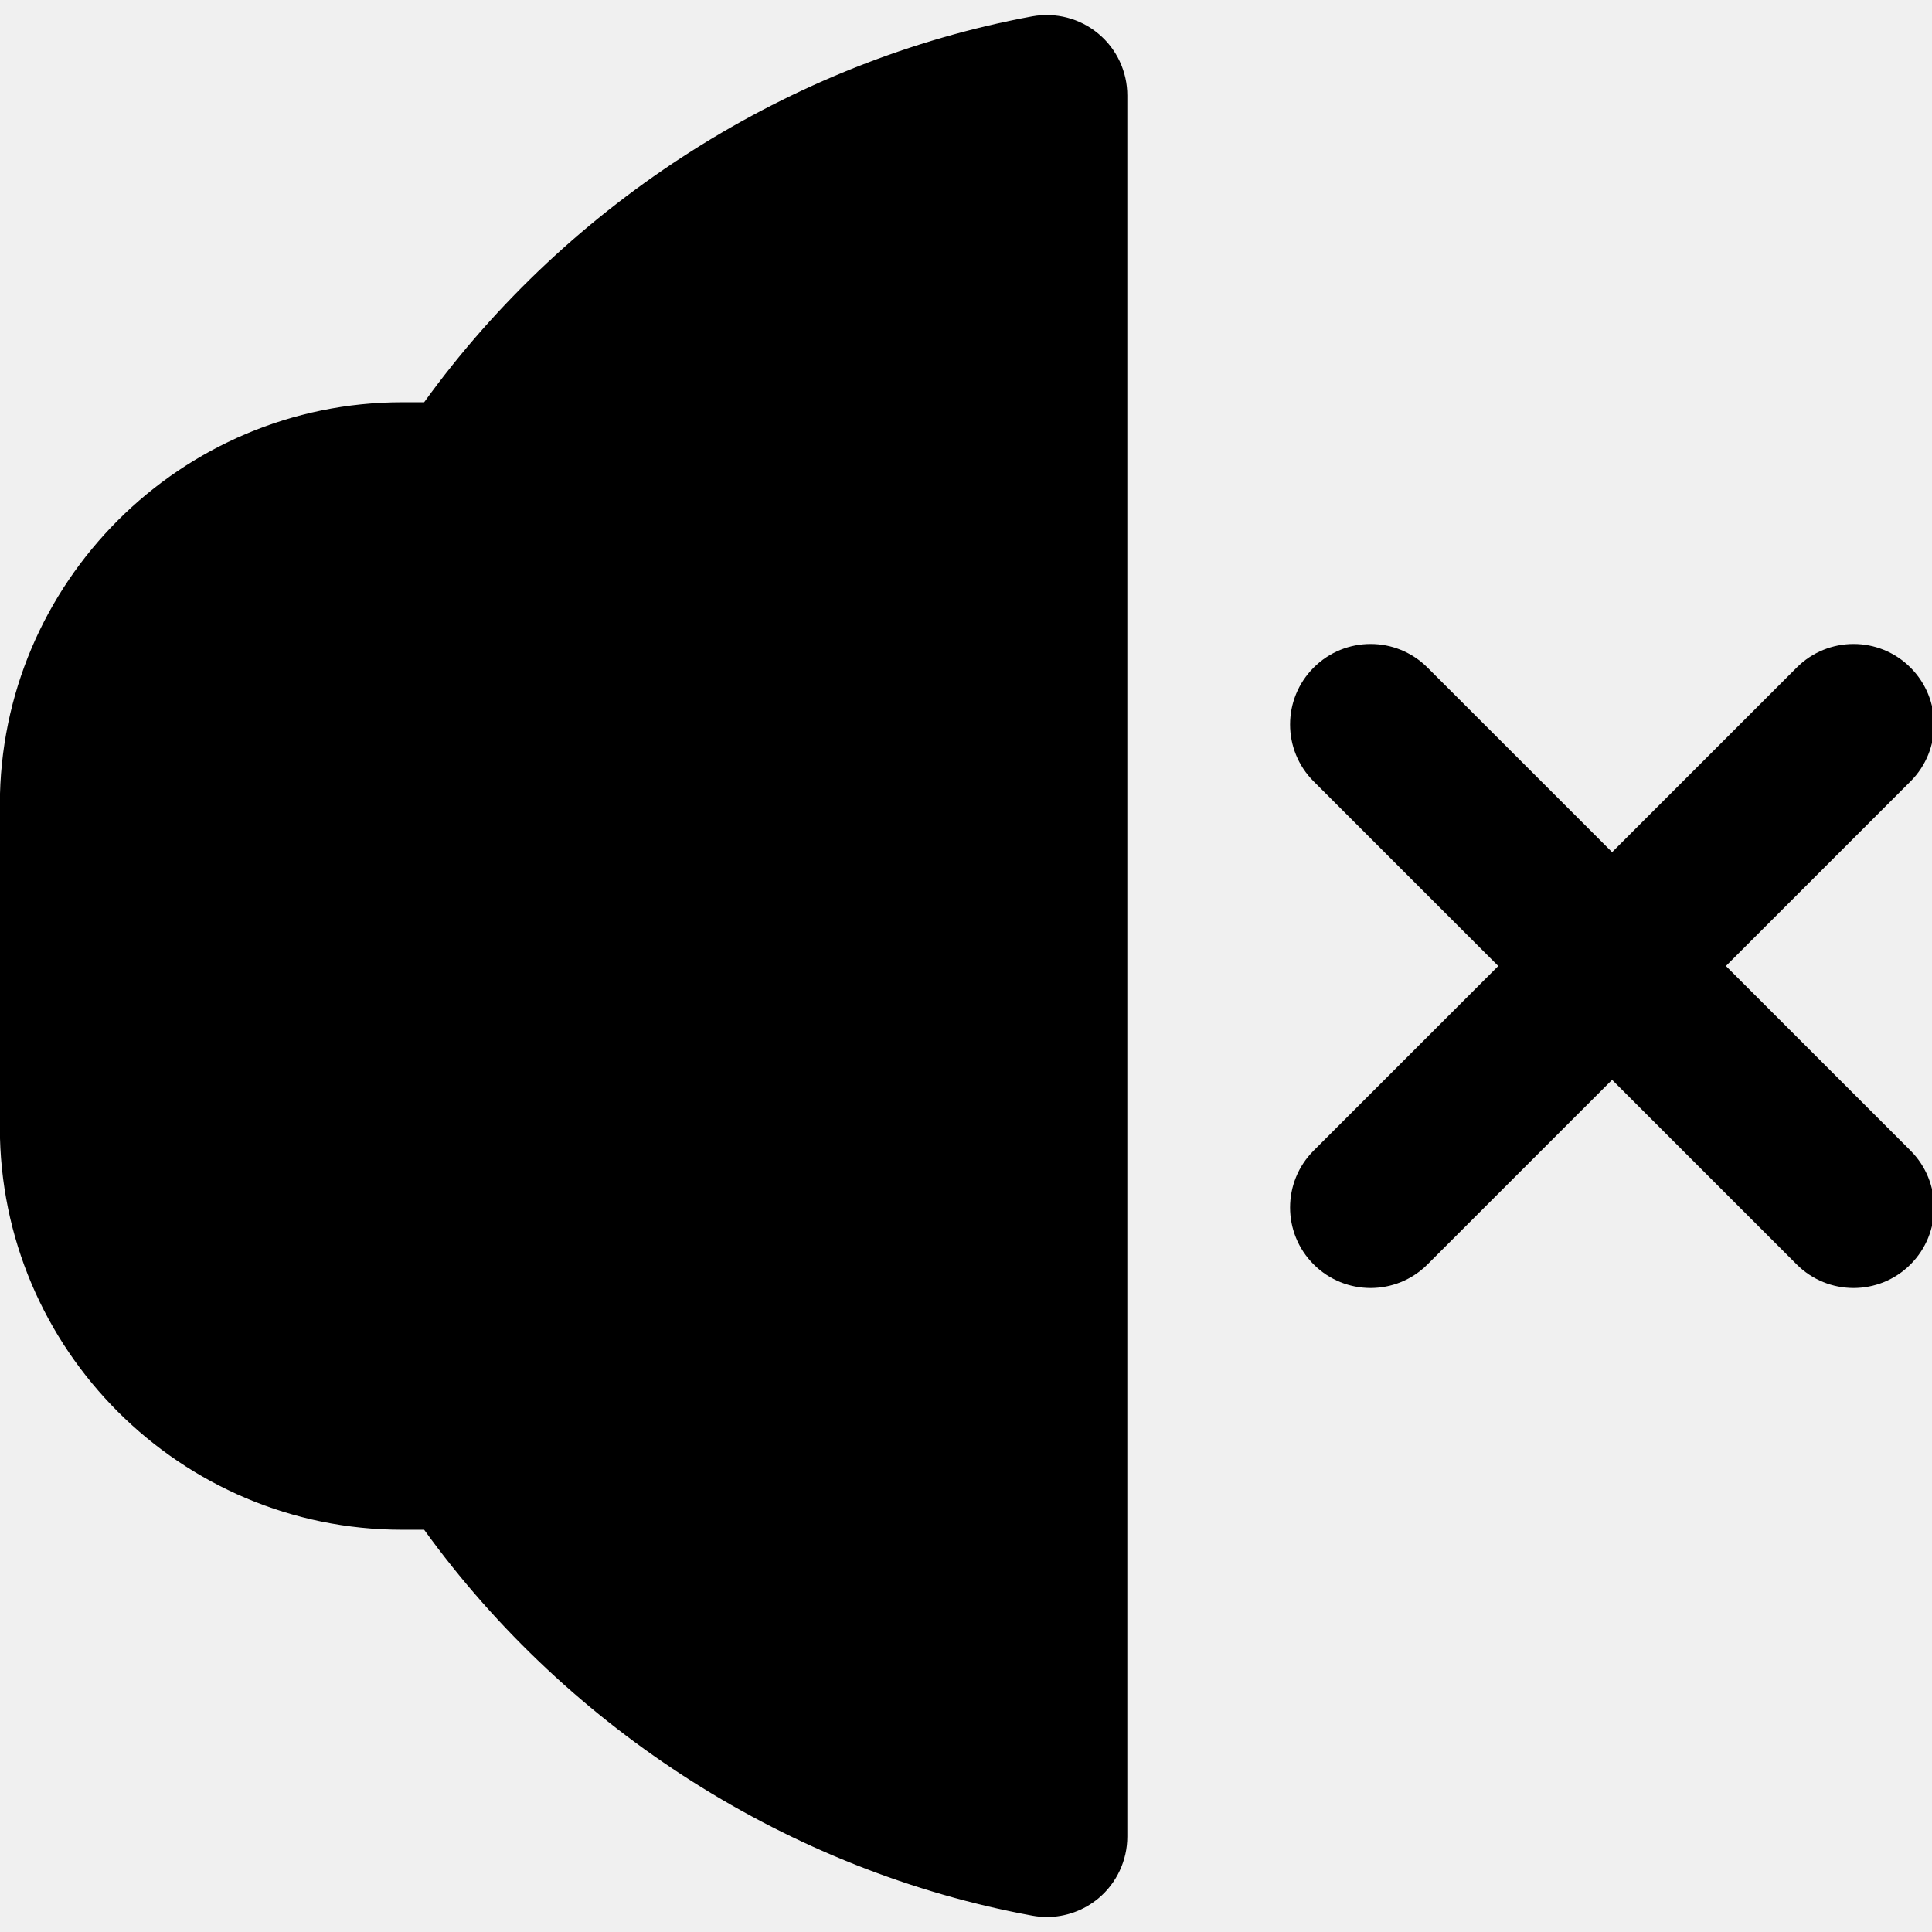
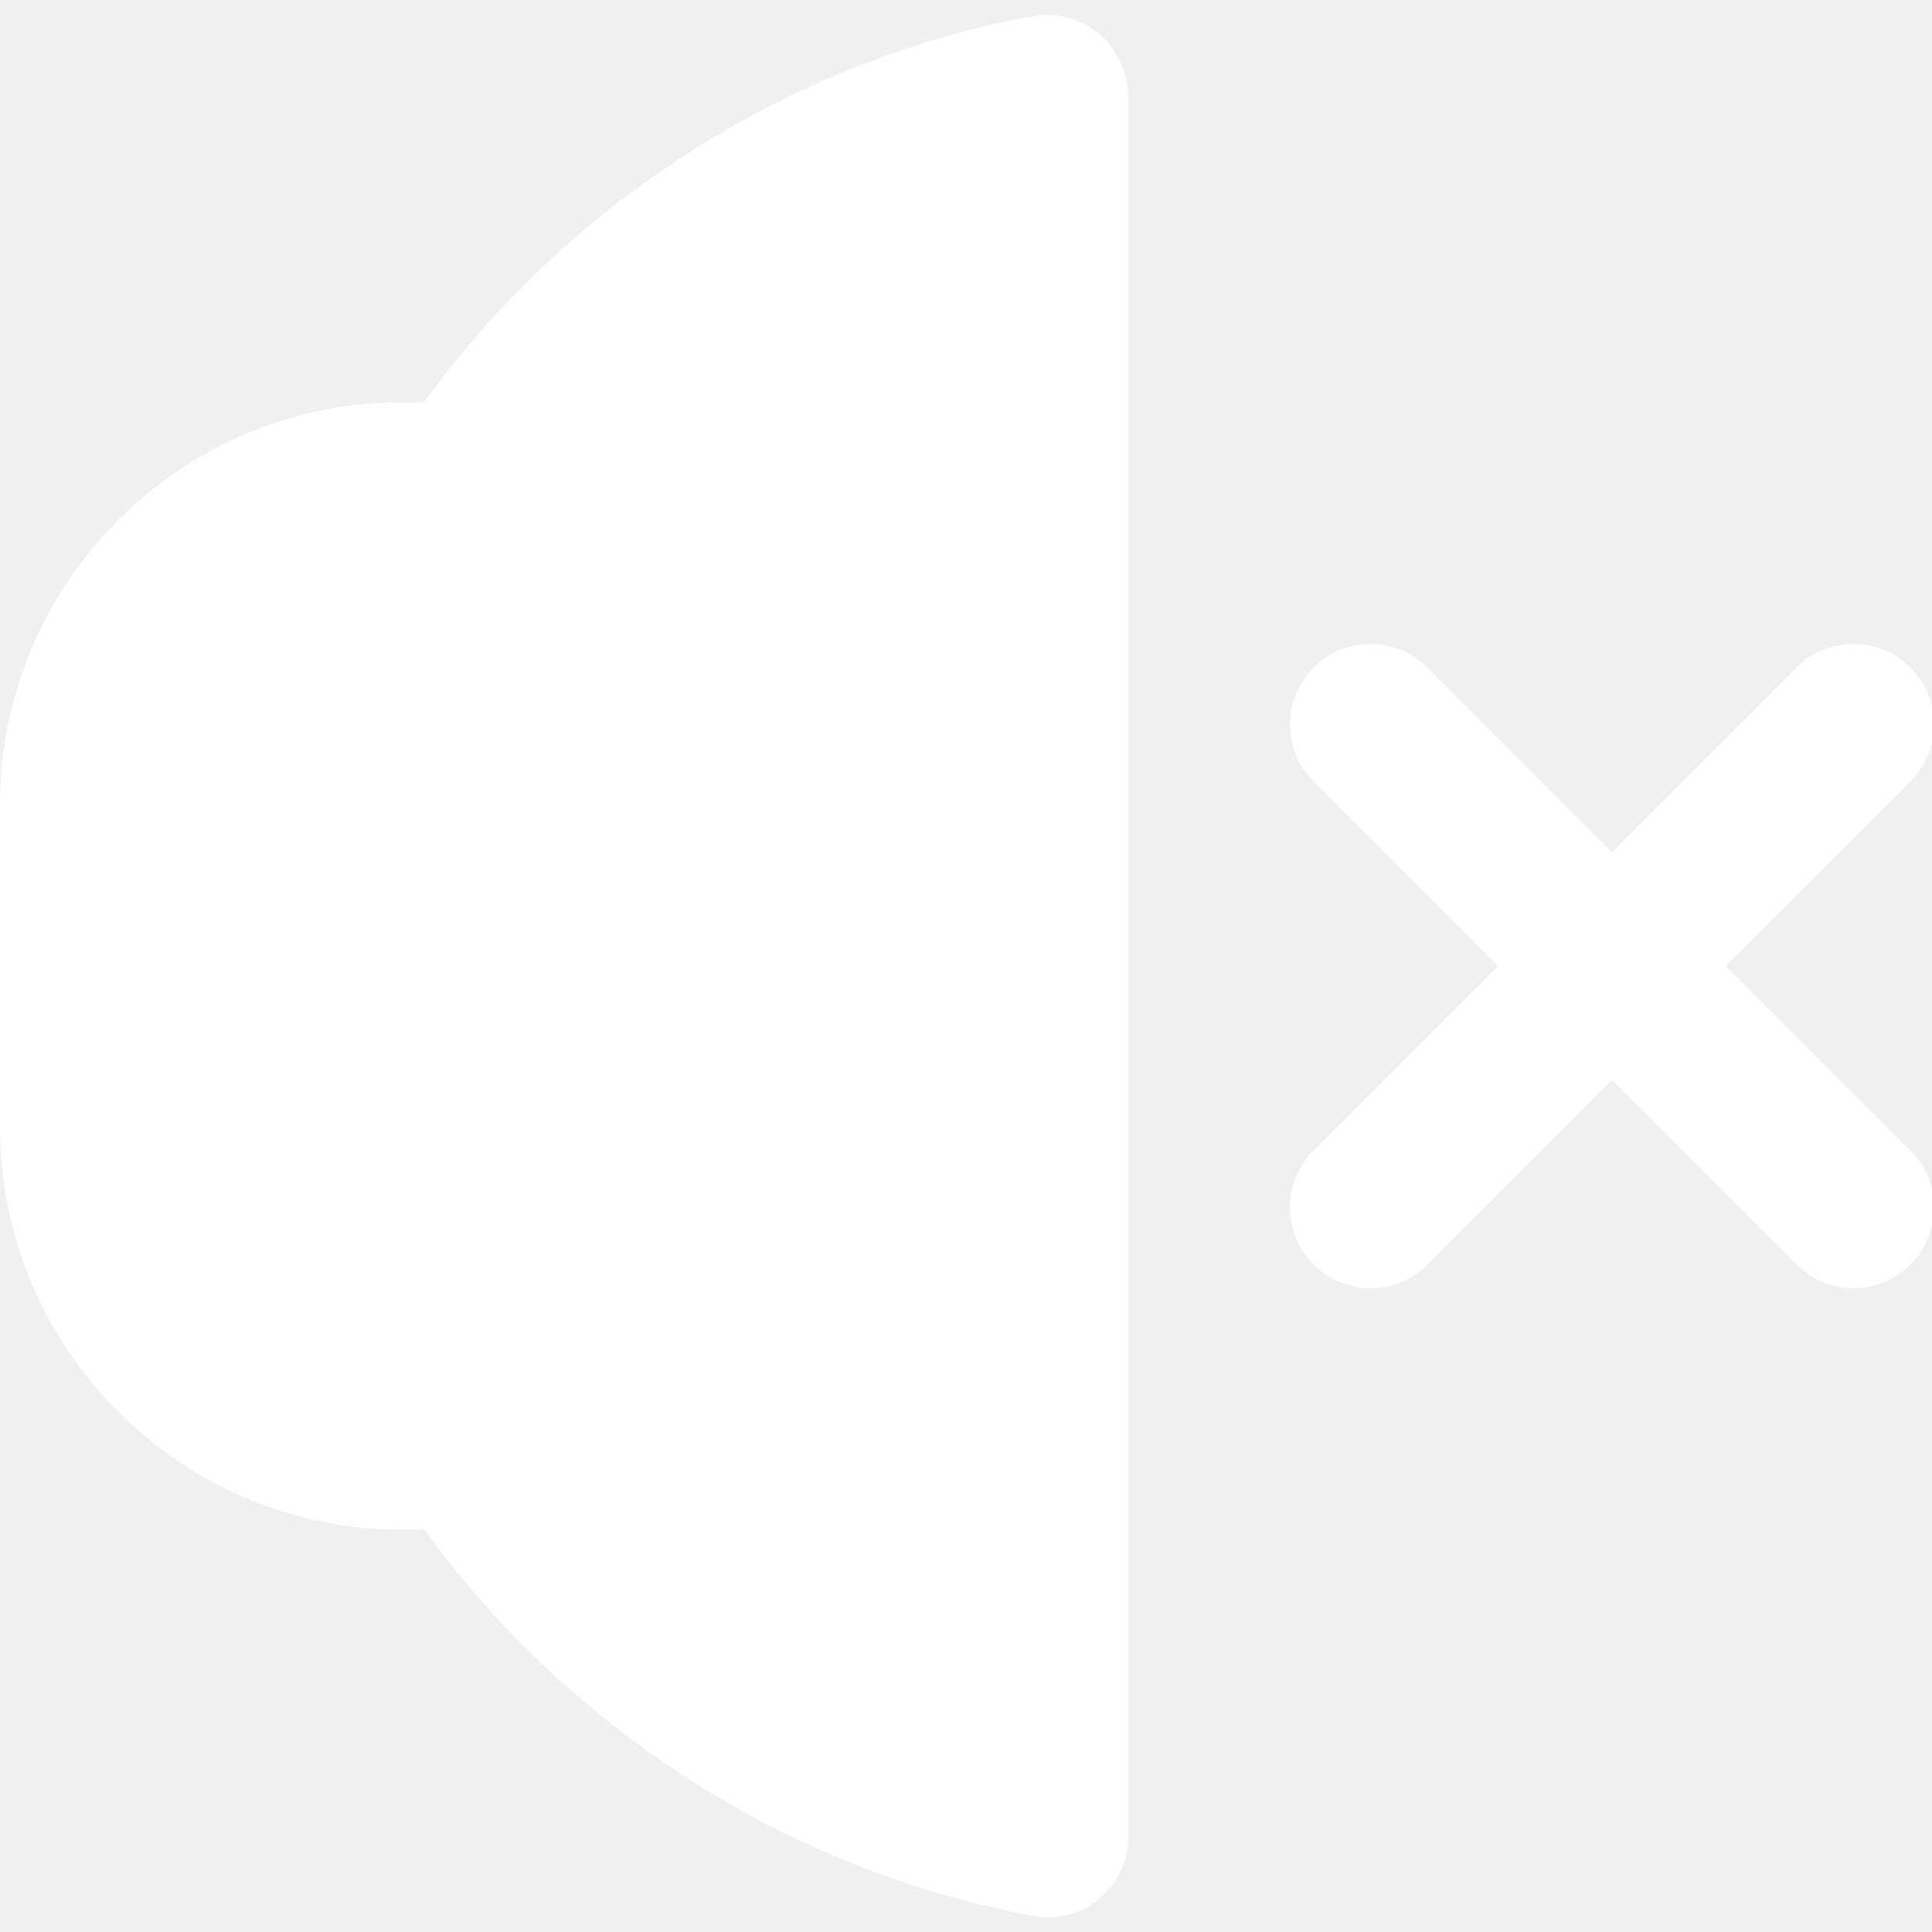
- <svg xmlns="http://www.w3.org/2000/svg" id="Layer_1" data-name="Layer 1" viewBox="0 0 24 24" width="512" height="512">
-   <path d="m13.644.418c-.228-.19-.529-.268-.821-.215-3.001.555-5.754,2.302-7.554,4.794h-.271C2.241,4.998-.002,7.241-.002,9.998v4.005C-.002,16.76,2.241,19.003,4.998,19.003h.271c1.802,2.495,4.555,4.243,7.554,4.794.06.011.121.017.181.017.232,0,.459-.081.64-.231.228-.19.36-.472.36-.769V1.187c0-.297-.131-.579-.36-.769Zm10.089,13.875c.391.391.391,1.023,0,1.414-.195.195-.451.293-.707.293s-.512-.098-.707-.293l-2.293-2.293-2.293,2.293c-.195.195-.451.293-.707.293s-.512-.098-.707-.293c-.391-.391-.391-1.023,0-1.414l2.293-2.293-2.293-2.293c-.391-.391-.391-1.023,0-1.414s1.023-.391,1.414,0l2.293,2.293,2.293-2.293c.391-.391,1.023-.391,1.414,0s.391,1.023,0,1.414l-2.293,2.293,2.293,2.293Z" />
+ <svg xmlns="http://www.w3.org/2000/svg" version="1.1" id="Layer_1" x="0px" y="0px" viewBox="0 0 512 512" style="enable-background:new 0 0 512 512;" xml:space="preserve">
+   <style type="text/css">
+ 	.st0{fill:#FFFFFF;}
+ </style>
+   <path class="st0" d="M291.1,8.9c-4.9-4.1-11.3-5.7-17.5-4.6c-64,11.8-122.8,49.1-161.2,102.3h-5.8C47.8,106.6,0,154.5,0,213.3v85.4  c0,58.8,47.9,106.7,106.7,106.7h5.8c38.4,53.2,97.2,90.5,161.2,102.3c1.3,0.2,2.6,0.4,3.9,0.4c4.9,0,9.8-1.7,13.7-4.9  c4.9-4.1,7.7-10.1,7.7-16.4V25.3C298.8,19,296,13,291.1,8.9z M506.3,304.9c8.3,8.3,8.3,21.8,0,30.2c-4.2,4.2-9.6,6.3-15.1,6.3  c-5.5,0-10.9-2.1-15.1-6.3l-48.9-48.9l-48.9,48.9c-4.2,4.2-9.6,6.3-15.1,6.3c-5.5,0-10.9-2.1-15.1-6.3c-8.3-8.3-8.3-21.8,0-30.2  l48.9-48.9l-48.9-48.9c-8.3-8.3-8.3-21.8,0-30.2c8.3-8.3,21.8-8.3,30.2,0l48.9,48.9l48.9-48.9c8.3-8.3,21.8-8.3,30.2,0  c8.3,8.3,8.3,21.8,0,30.2L457.4,256L506.3,304.9L506.3,304.9z" />
</svg>
